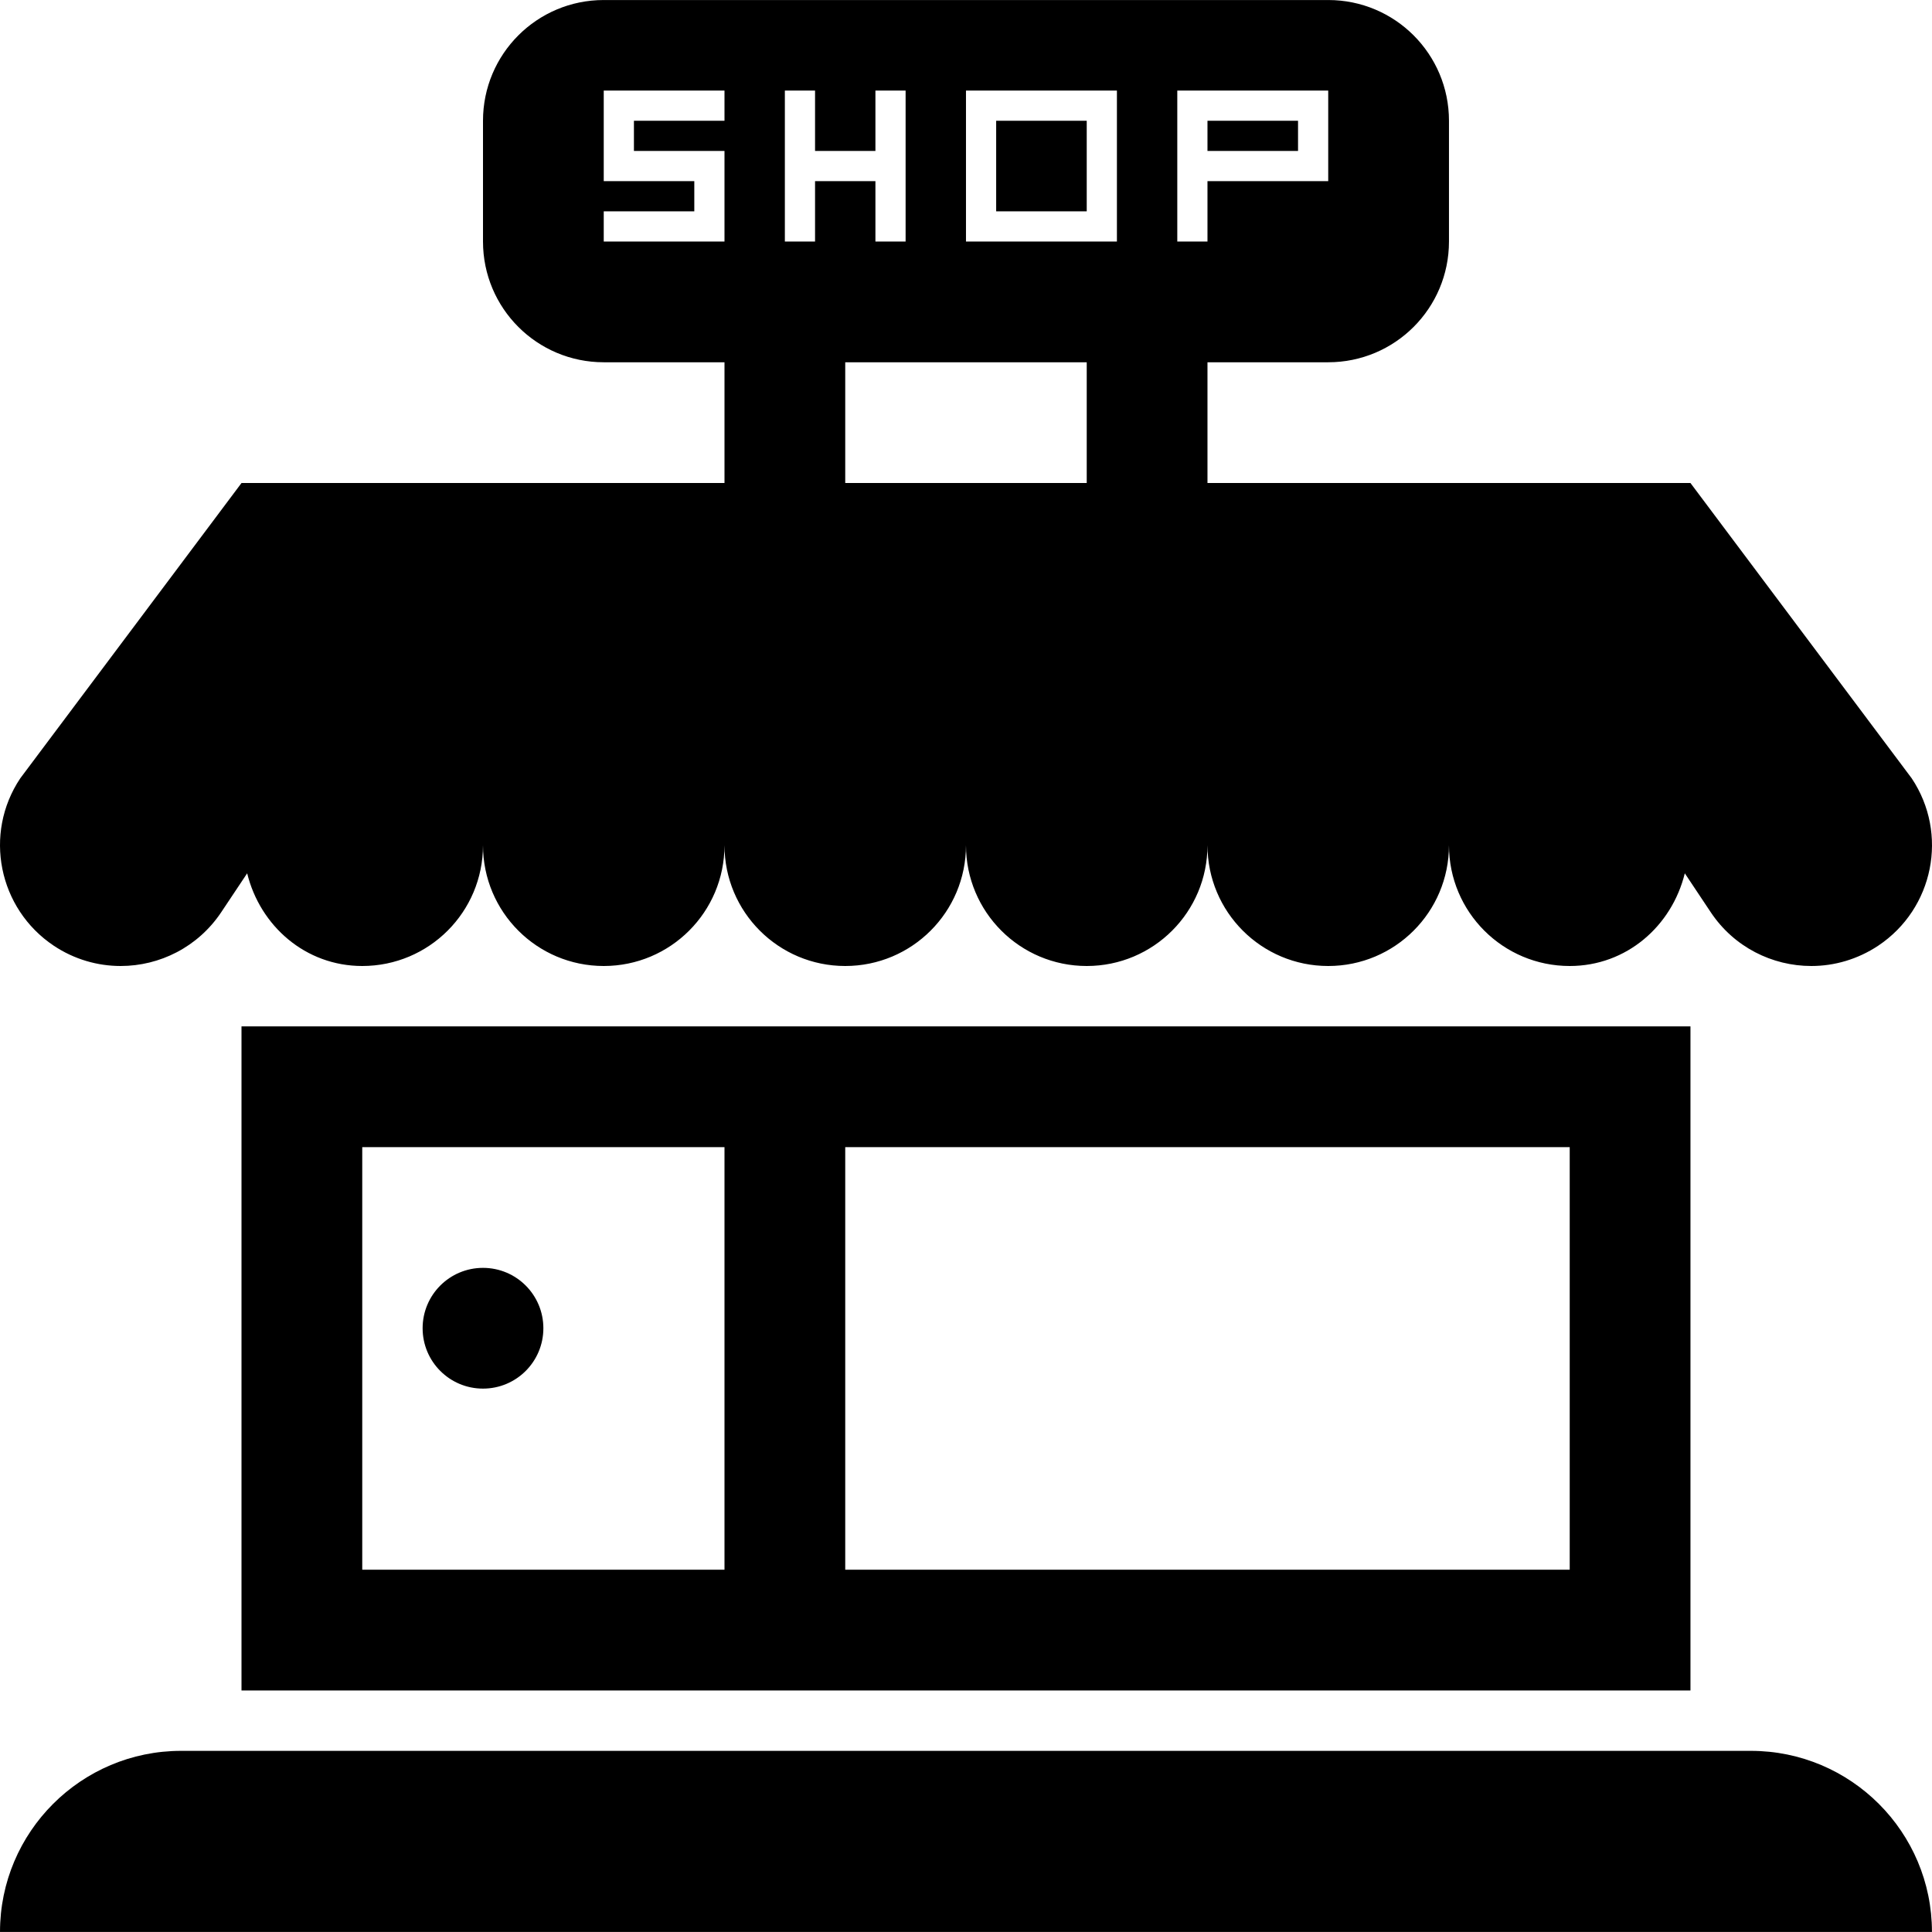
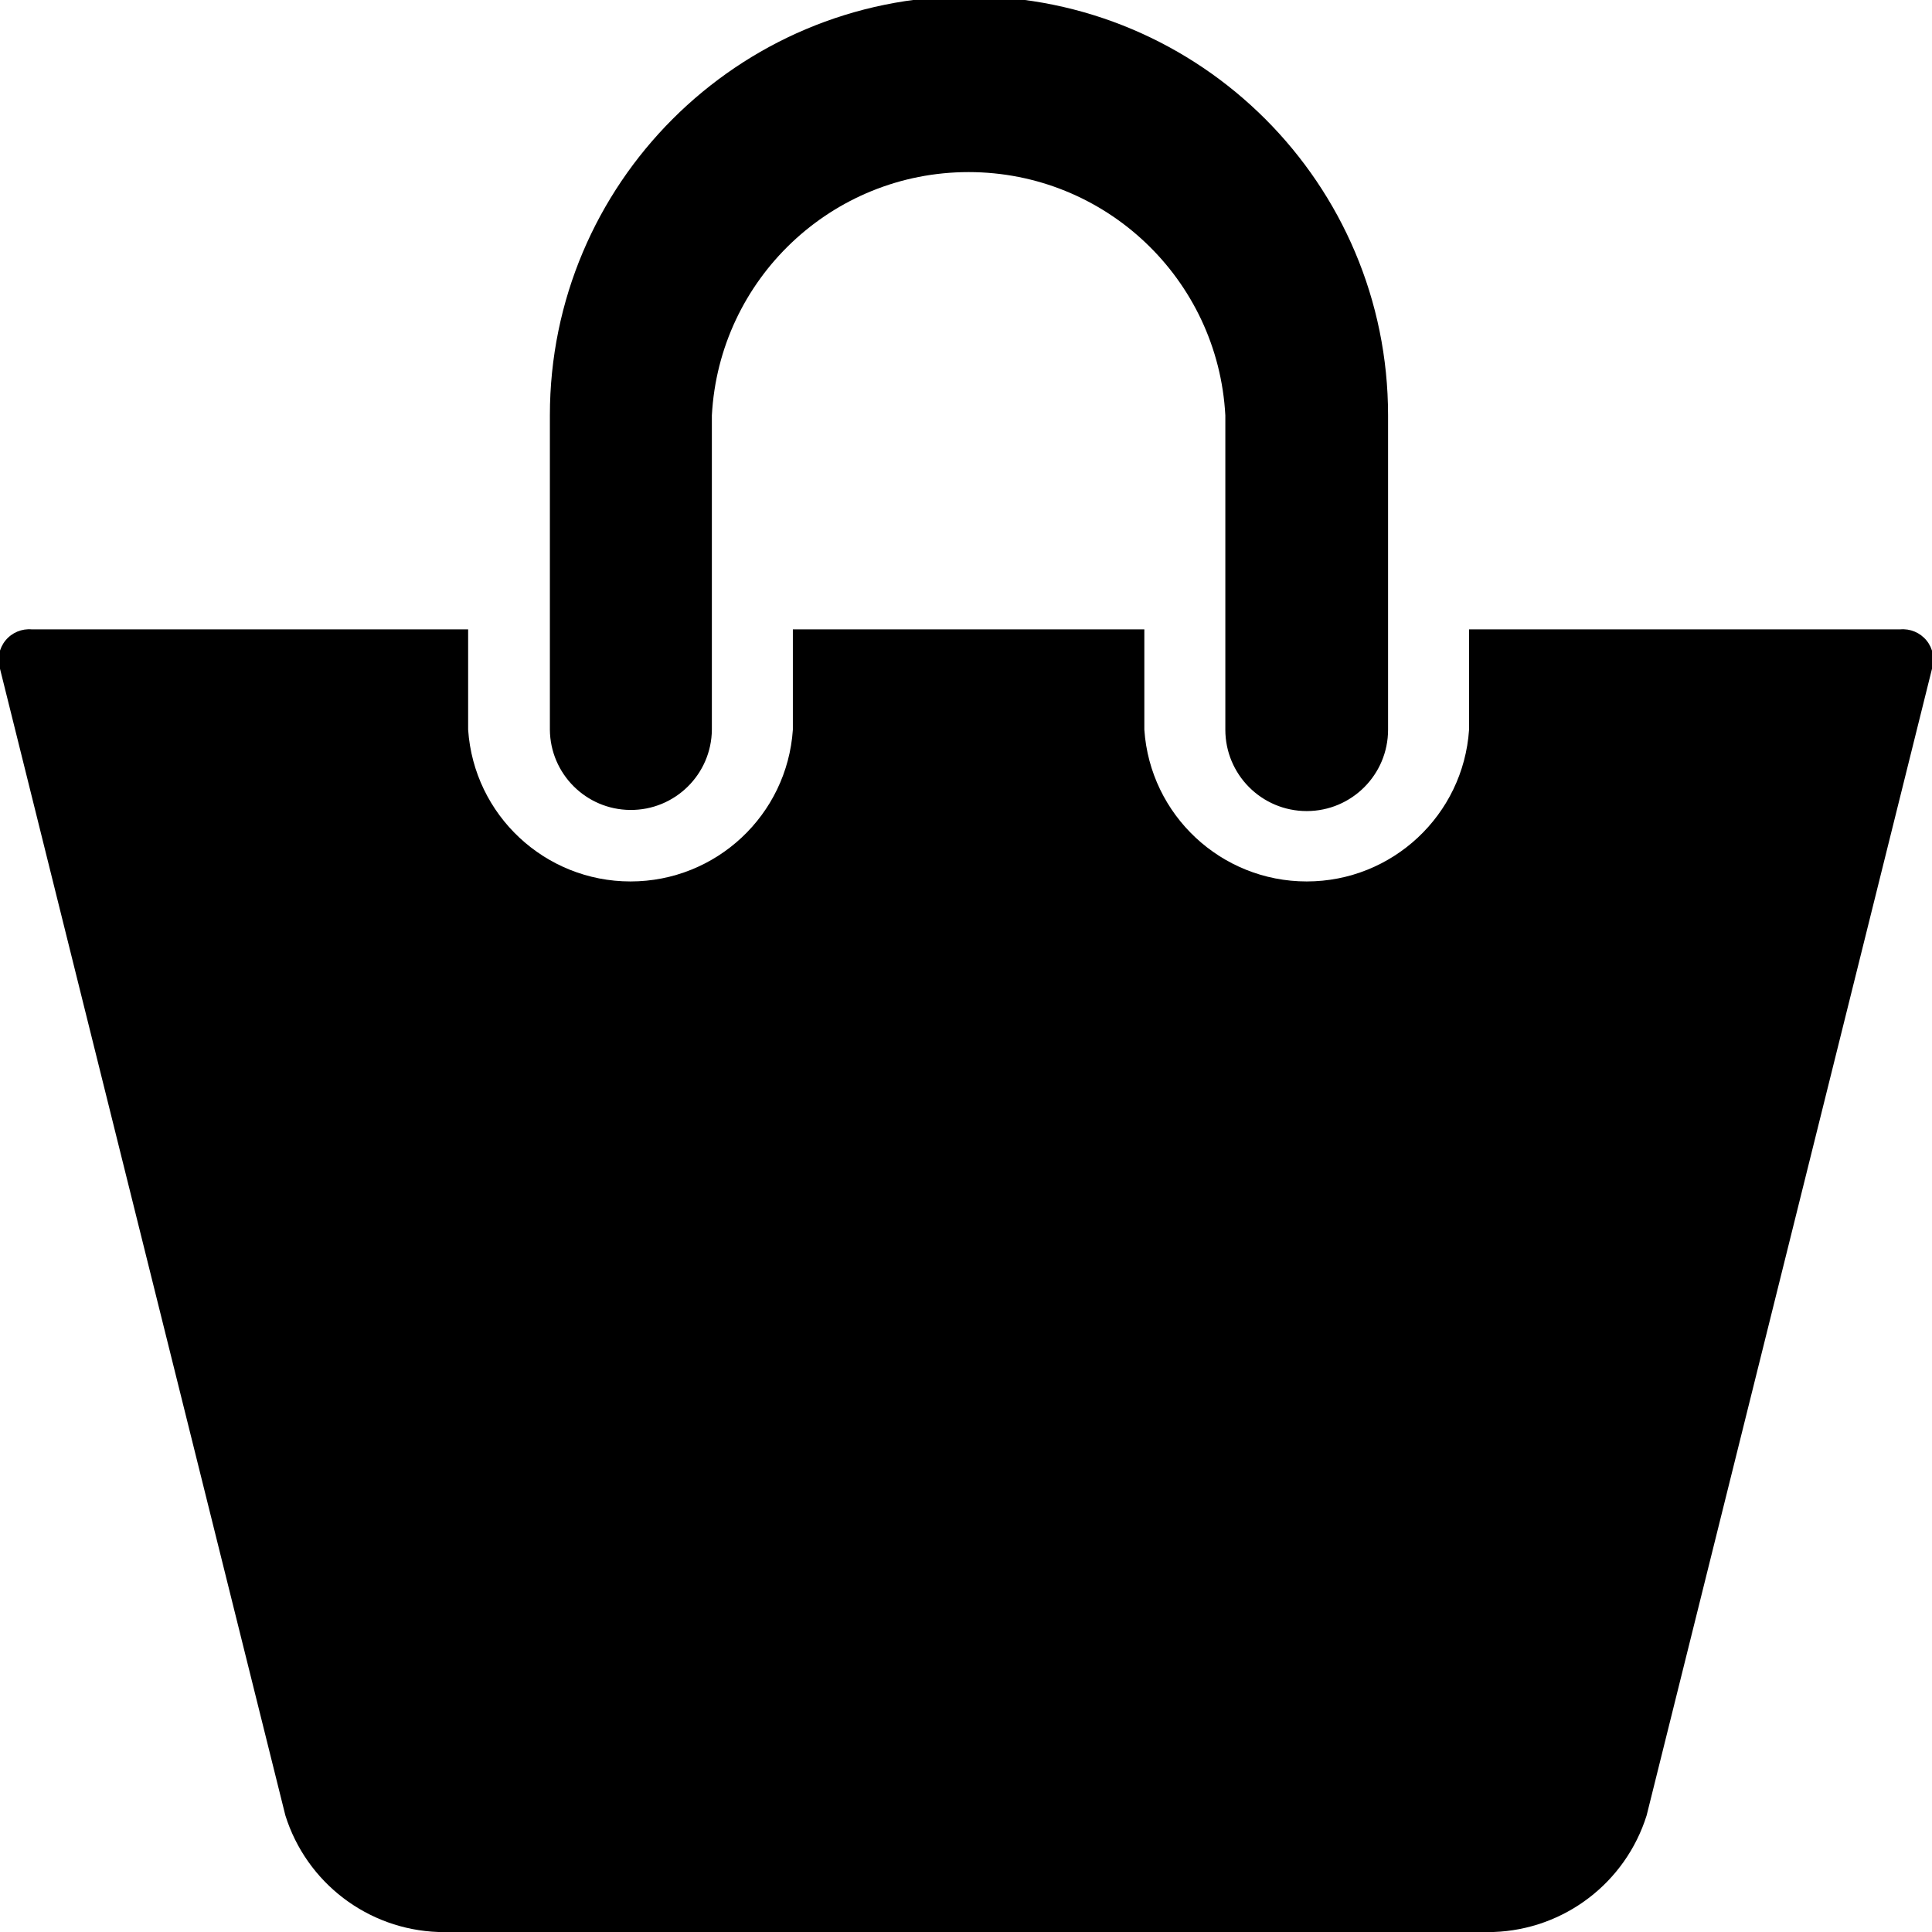
- <svg xmlns="http://www.w3.org/2000/svg" version="1.1" id="Capa_1" x="0px" y="0px" width="512.013px" height="512.014px" viewBox="0 0 512.013 512.014" style="enable-background:new 0 0 512.013 512.014;" xml:space="preserve">
-   <g>
-     <path d="M31.972,256.007c10.344,0,20.469-5,26.656-14.25l6.875-10.313c3.438,13.969,15.469,24.563,30.5,24.563   c17.688,0,32-14.313,32-32c0,17.688,14.313,32,32,32s32-14.313,32-32c0,17.688,14.313,32,32,32s32-14.313,32-32   c0,17.688,14.312,32,32,32c17.687,0,32-14.313,32-32c0,17.688,14.312,32,32,32s32-14.313,32-32c0,17.688,14.312,32,32,32   c15.062,0,27.062-10.594,30.5-24.563l6.875,10.313c6.156,9.25,16.312,14.25,26.656,14.25c6.094,0,12.25-1.75,17.719-5.375   c14.719-9.813,18.688-29.688,8.875-44.375l-58.625-78.25h-128v-32h32c17.688,0,32-14.313,32-32v-32c0-17.688-14.312-32-32-32h-192   c-17.688,0-32,14.313-32,32v32c0,17.688,14.313,32,32,32h32v32h-128l-58.625,78.25c-9.813,14.688-5.813,34.563,8.875,44.375   C19.69,254.257,25.877,256.007,31.972,256.007z M312.002,24.007h40v24h-32v16h-8V24.007z M256.002,24.007h40v40h-40V24.007z    M208.002,24.007h8v16h16v-16h8v40h-8v-16h-16v16h-8V24.007z M160.002,64.007v-8h24v-8h-24v-24h32v8h-24v8h24v24H160.002z    M224.002,96.007h64v32h-64V96.007z M512.002,512.007h-512c0-26.5,21.5-48,48-48h416   C490.502,464.007,512.002,485.507,512.002,512.007z M96.002,272.007h-32v144v32h384v-32v-144h-32H96.002z M96.002,416.007v-112h96   v112H96.002z M224.002,416.007v-112h192v112H224.002z M144.002,352.007c0,8.844-7.156,16-16,16s-16-7.156-16-16s7.156-16,16-16   C136.846,336.007,144.002,343.163,144.002,352.007z M344.002,40.007h-24v-8h24V40.007z M264.002,32.007h24v24h-24V32.007z" />
-   </g>
-   <g>
- </g>
-   <g>
- </g>
-   <g>
- </g>
-   <g>
- </g>
-   <g>
- </g>
-   <g>
- </g>
-   <g>
- </g>
-   <g>
- </g>
-   <g>
- </g>
-   <g>
- </g>
-   <g>
- </g>
-   <g>
- </g>
-   <g>
- </g>
-   <g>
- </g>
-   <g>
- </g>
+ <svg xmlns="http://www.w3.org/2000/svg" viewBox="0 0 26 26">
+   <path d="M8.48,10.9A1.09,1.09,0,0,0,9.58,9.82V5.59a3.46,3.46,0,0,1,6.91,0V9.82a1.09,1.09,0,0,0,2.19,0V5.59a5.64,5.64,0,0,0-11.28,0V9.82A1.09,1.09,0,0,0,8.48,10.9Z" />
+   <path class="cls-1" d="M25.57,8.47h-5.8V9.82a2.19,2.19,0,0,1-4.37,0V8.47H10.67V9.82a2.19,2.19,0,0,1-4.37,0V8.47H.43A.41.41,0,0,0,0,9L3.84,24.43A2.24,2.24,0,0,0,5.9,26H20.1a2.24,2.24,0,0,0,2.06-1.57L26,9A.41.41,0,0,0,25.57,8.47Z" />
</svg>
